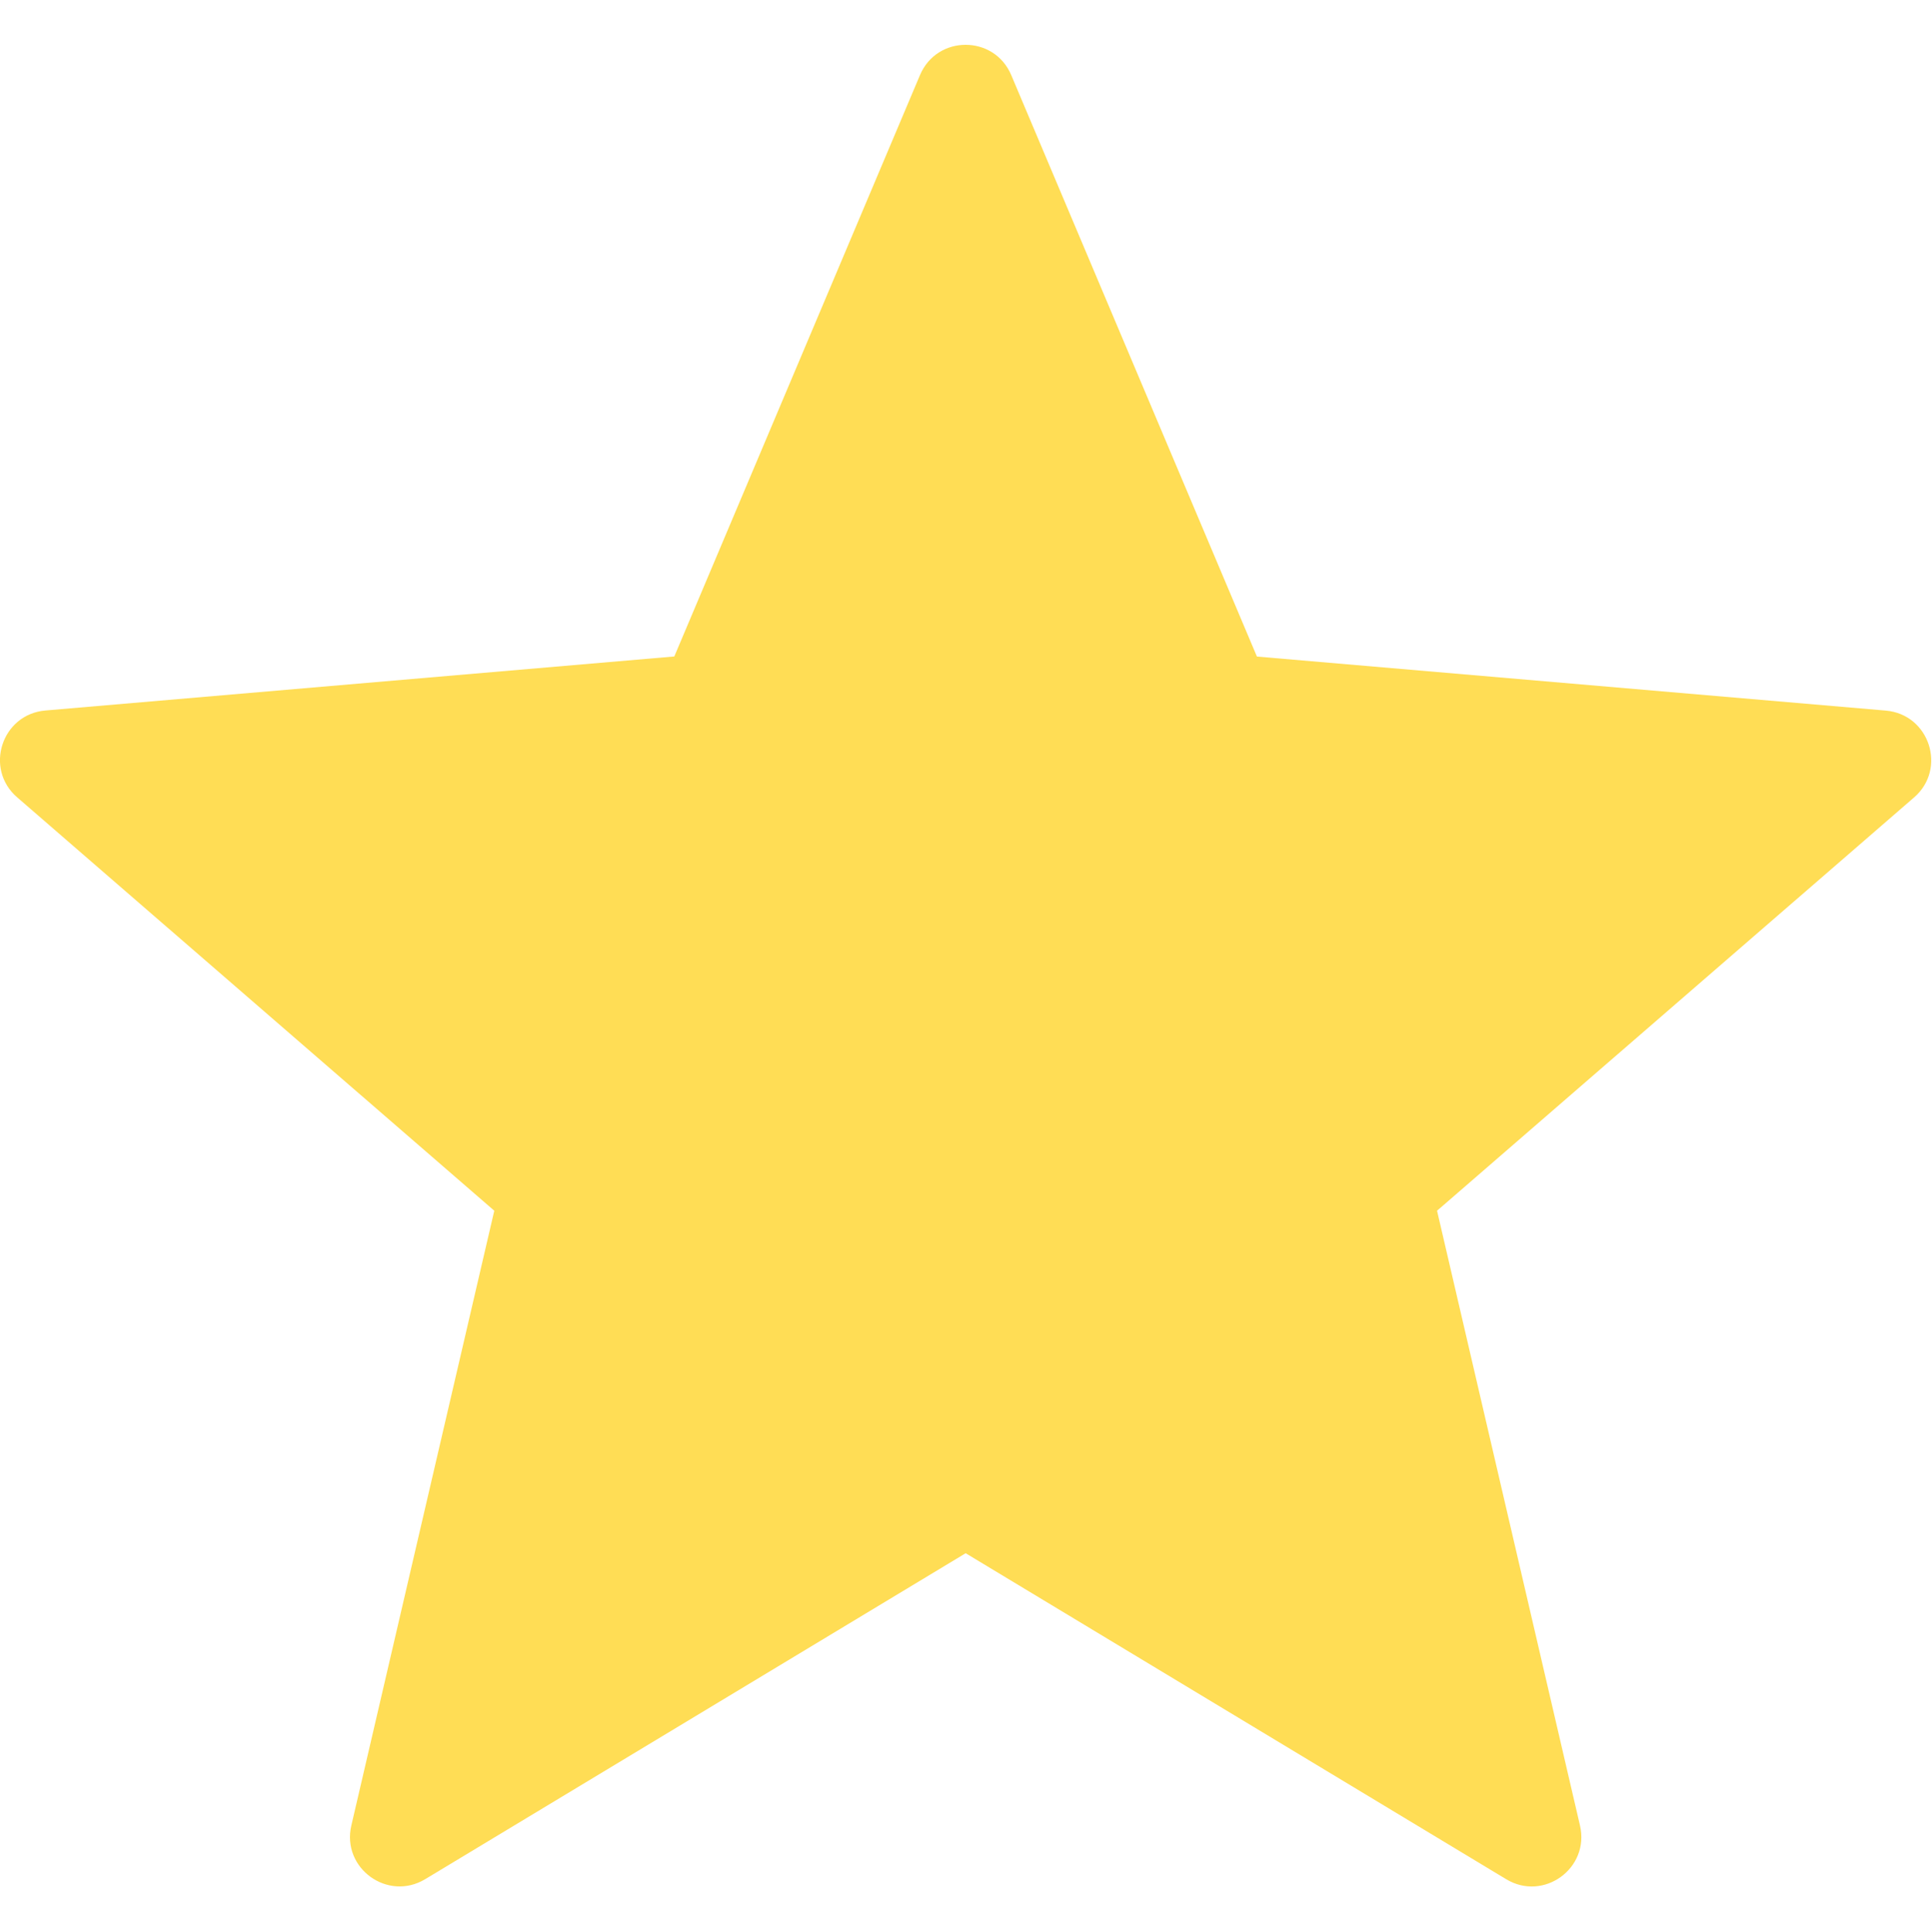
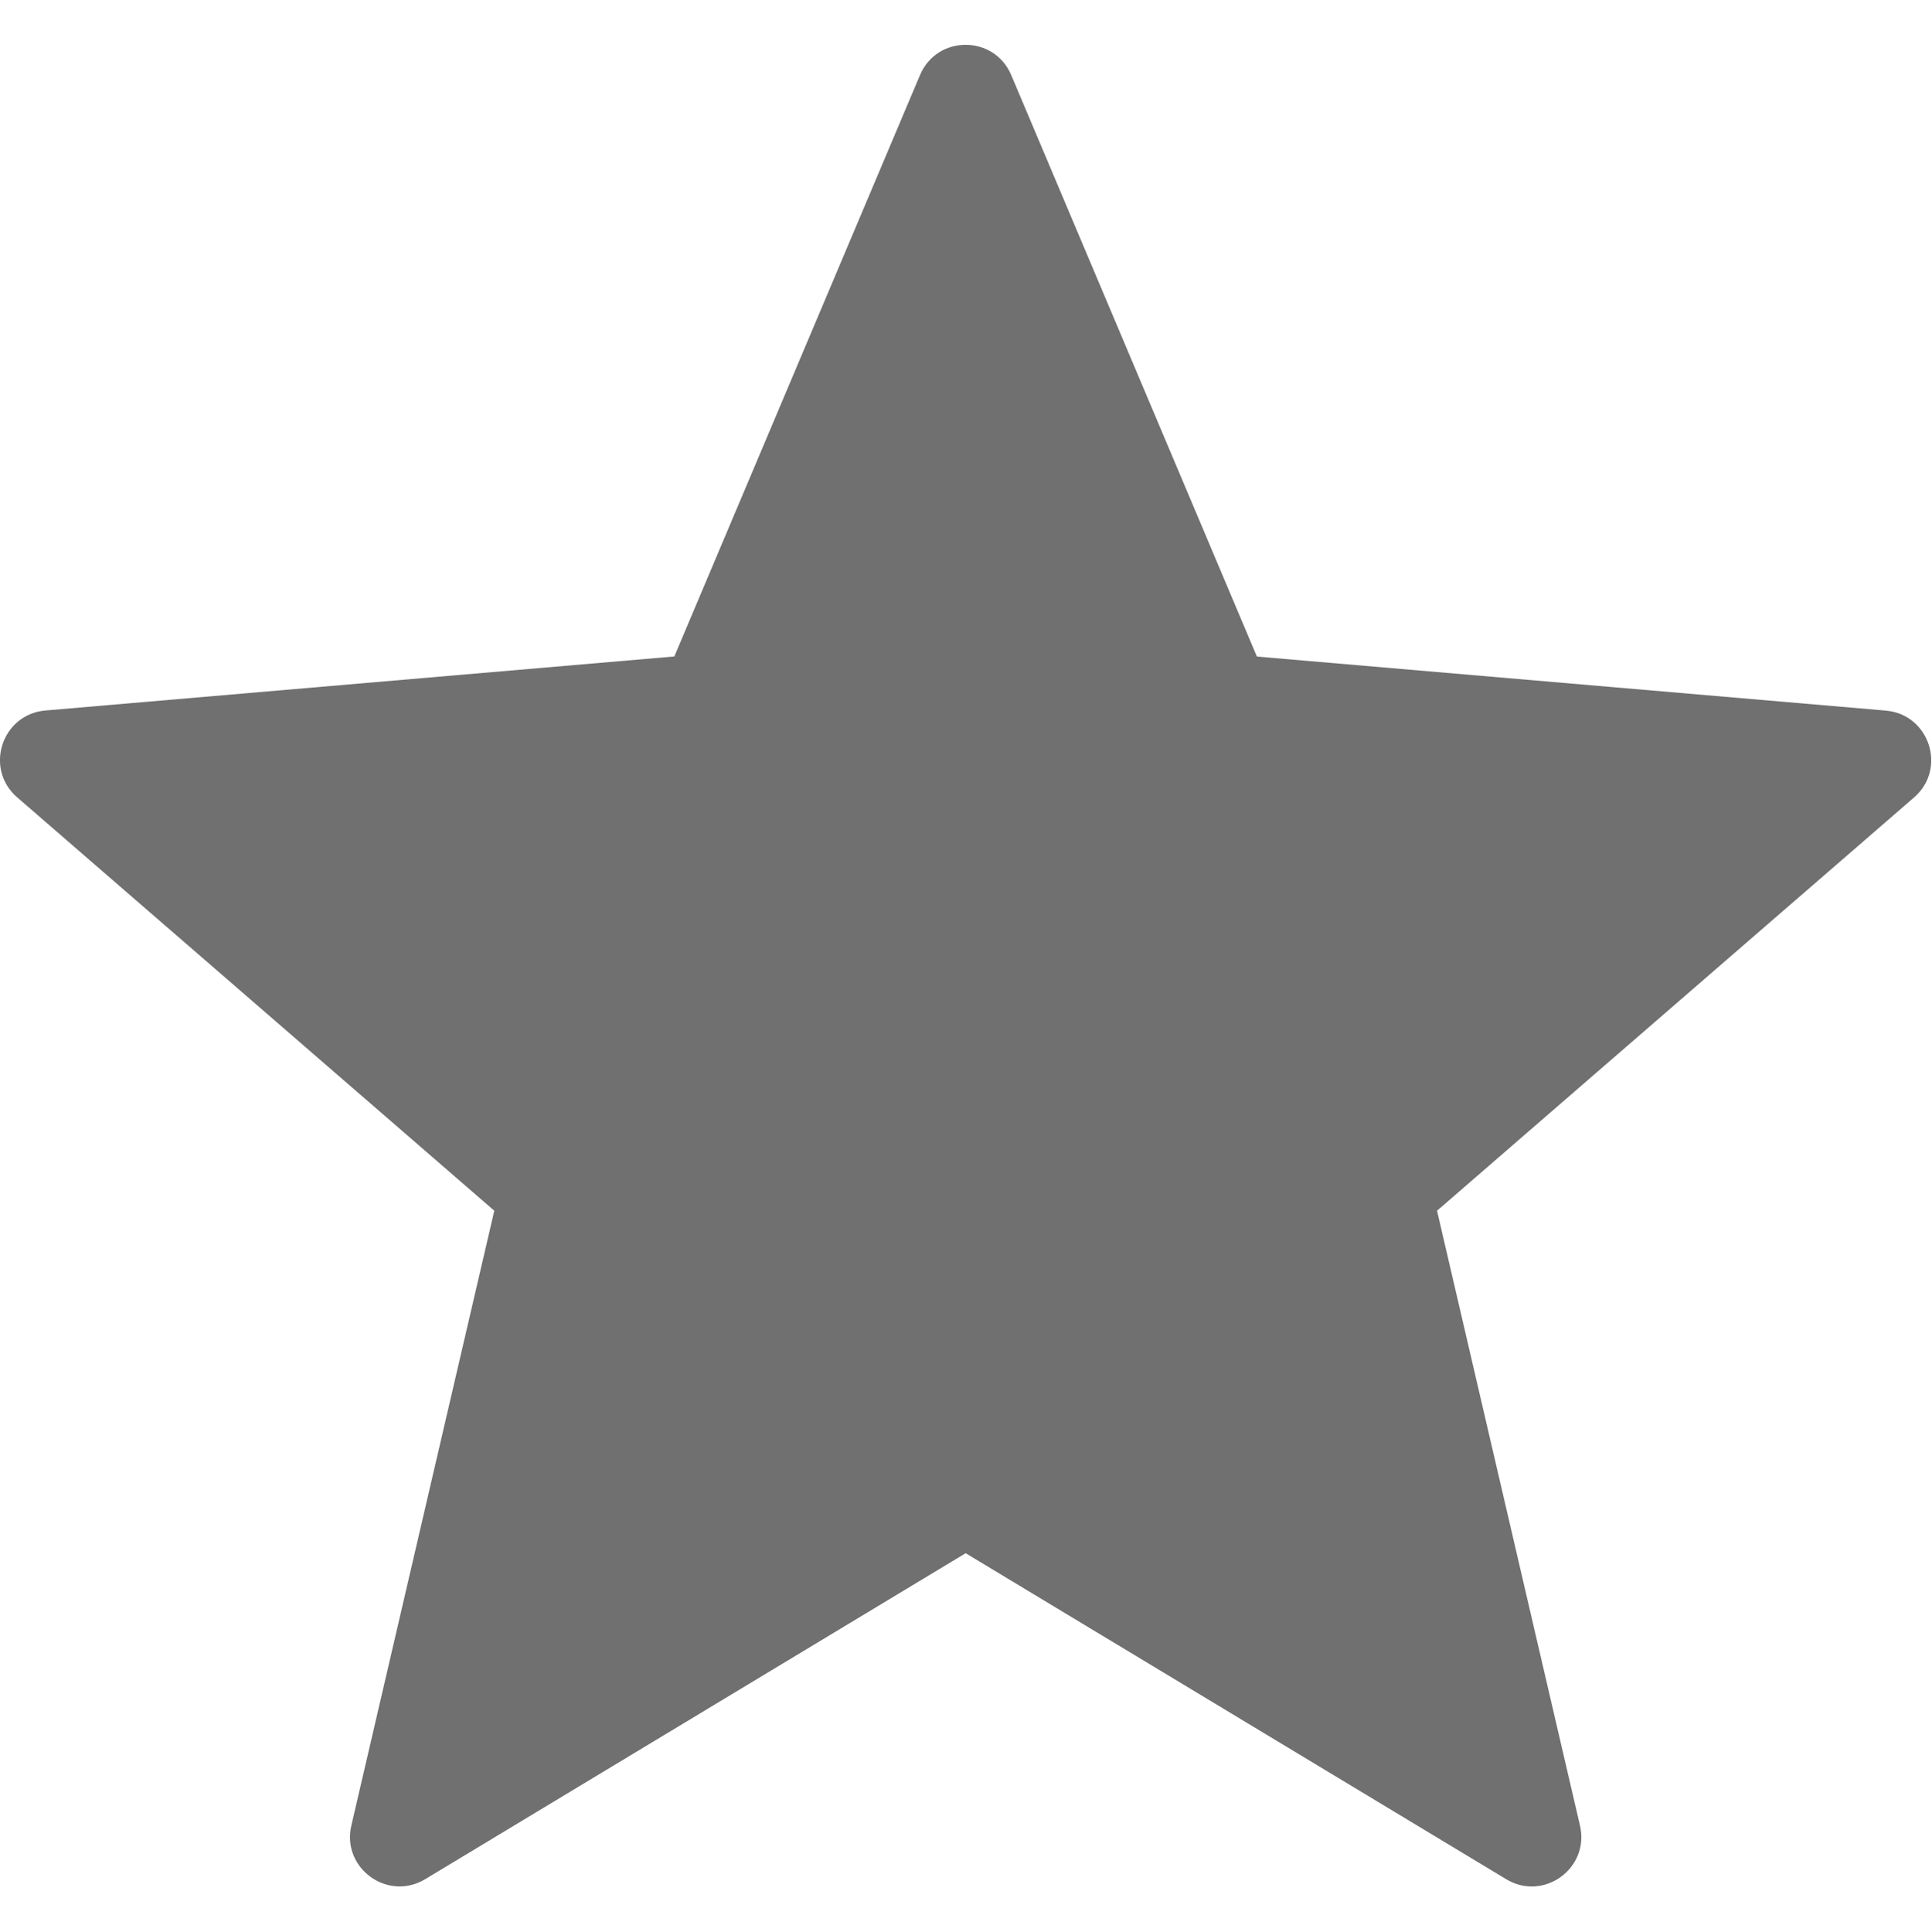
<svg xmlns="http://www.w3.org/2000/svg" version="1.1" viewBox="0 0 19.481 19.481" enable-background="new 0 0 19.481 19.481" id="svg9673">
  <defs id="defs9677" />
-   <g id="g9671" style="fill:#ffdd55">
-     <path d="m10.201,.758l2.478,5.865 6.344,.545c0.44,0.038 0.619,0.587 0.285,0.876l-4.812,4.169 1.442,6.202c0.1,0.431-0.367,0.77-0.745,0.541l-5.452-3.288-5.452,3.288c-0.379,0.228-0.845-0.111-0.745-0.541l1.442-6.202-4.813-4.17c-0.334-0.289-0.156-0.838 0.285-0.876l6.344-.545 2.478-5.864c0.172-0.408 0.749-0.408 0.921,0z" id="path9669" style="fill:#ffdd55" />
+   <g id="g9671" style="fill:#707070">
+     <path d="m10.201,.758l2.478,5.865 6.344,.545c0.44,0.038 0.619,0.587 0.285,0.876l-4.812,4.169 1.442,6.202c0.1,0.431-0.367,0.77-0.745,0.541l-5.452-3.288-5.452,3.288c-0.379,0.228-0.845-0.111-0.745-0.541l1.442-6.202-4.813-4.17c-0.334-0.289-0.156-0.838 0.285-0.876l6.344-.545 2.478-5.864c0.172-0.408 0.749-0.408 0.921,0z" id="path9669" style="fill:#707070" />
  </g>
</svg>
